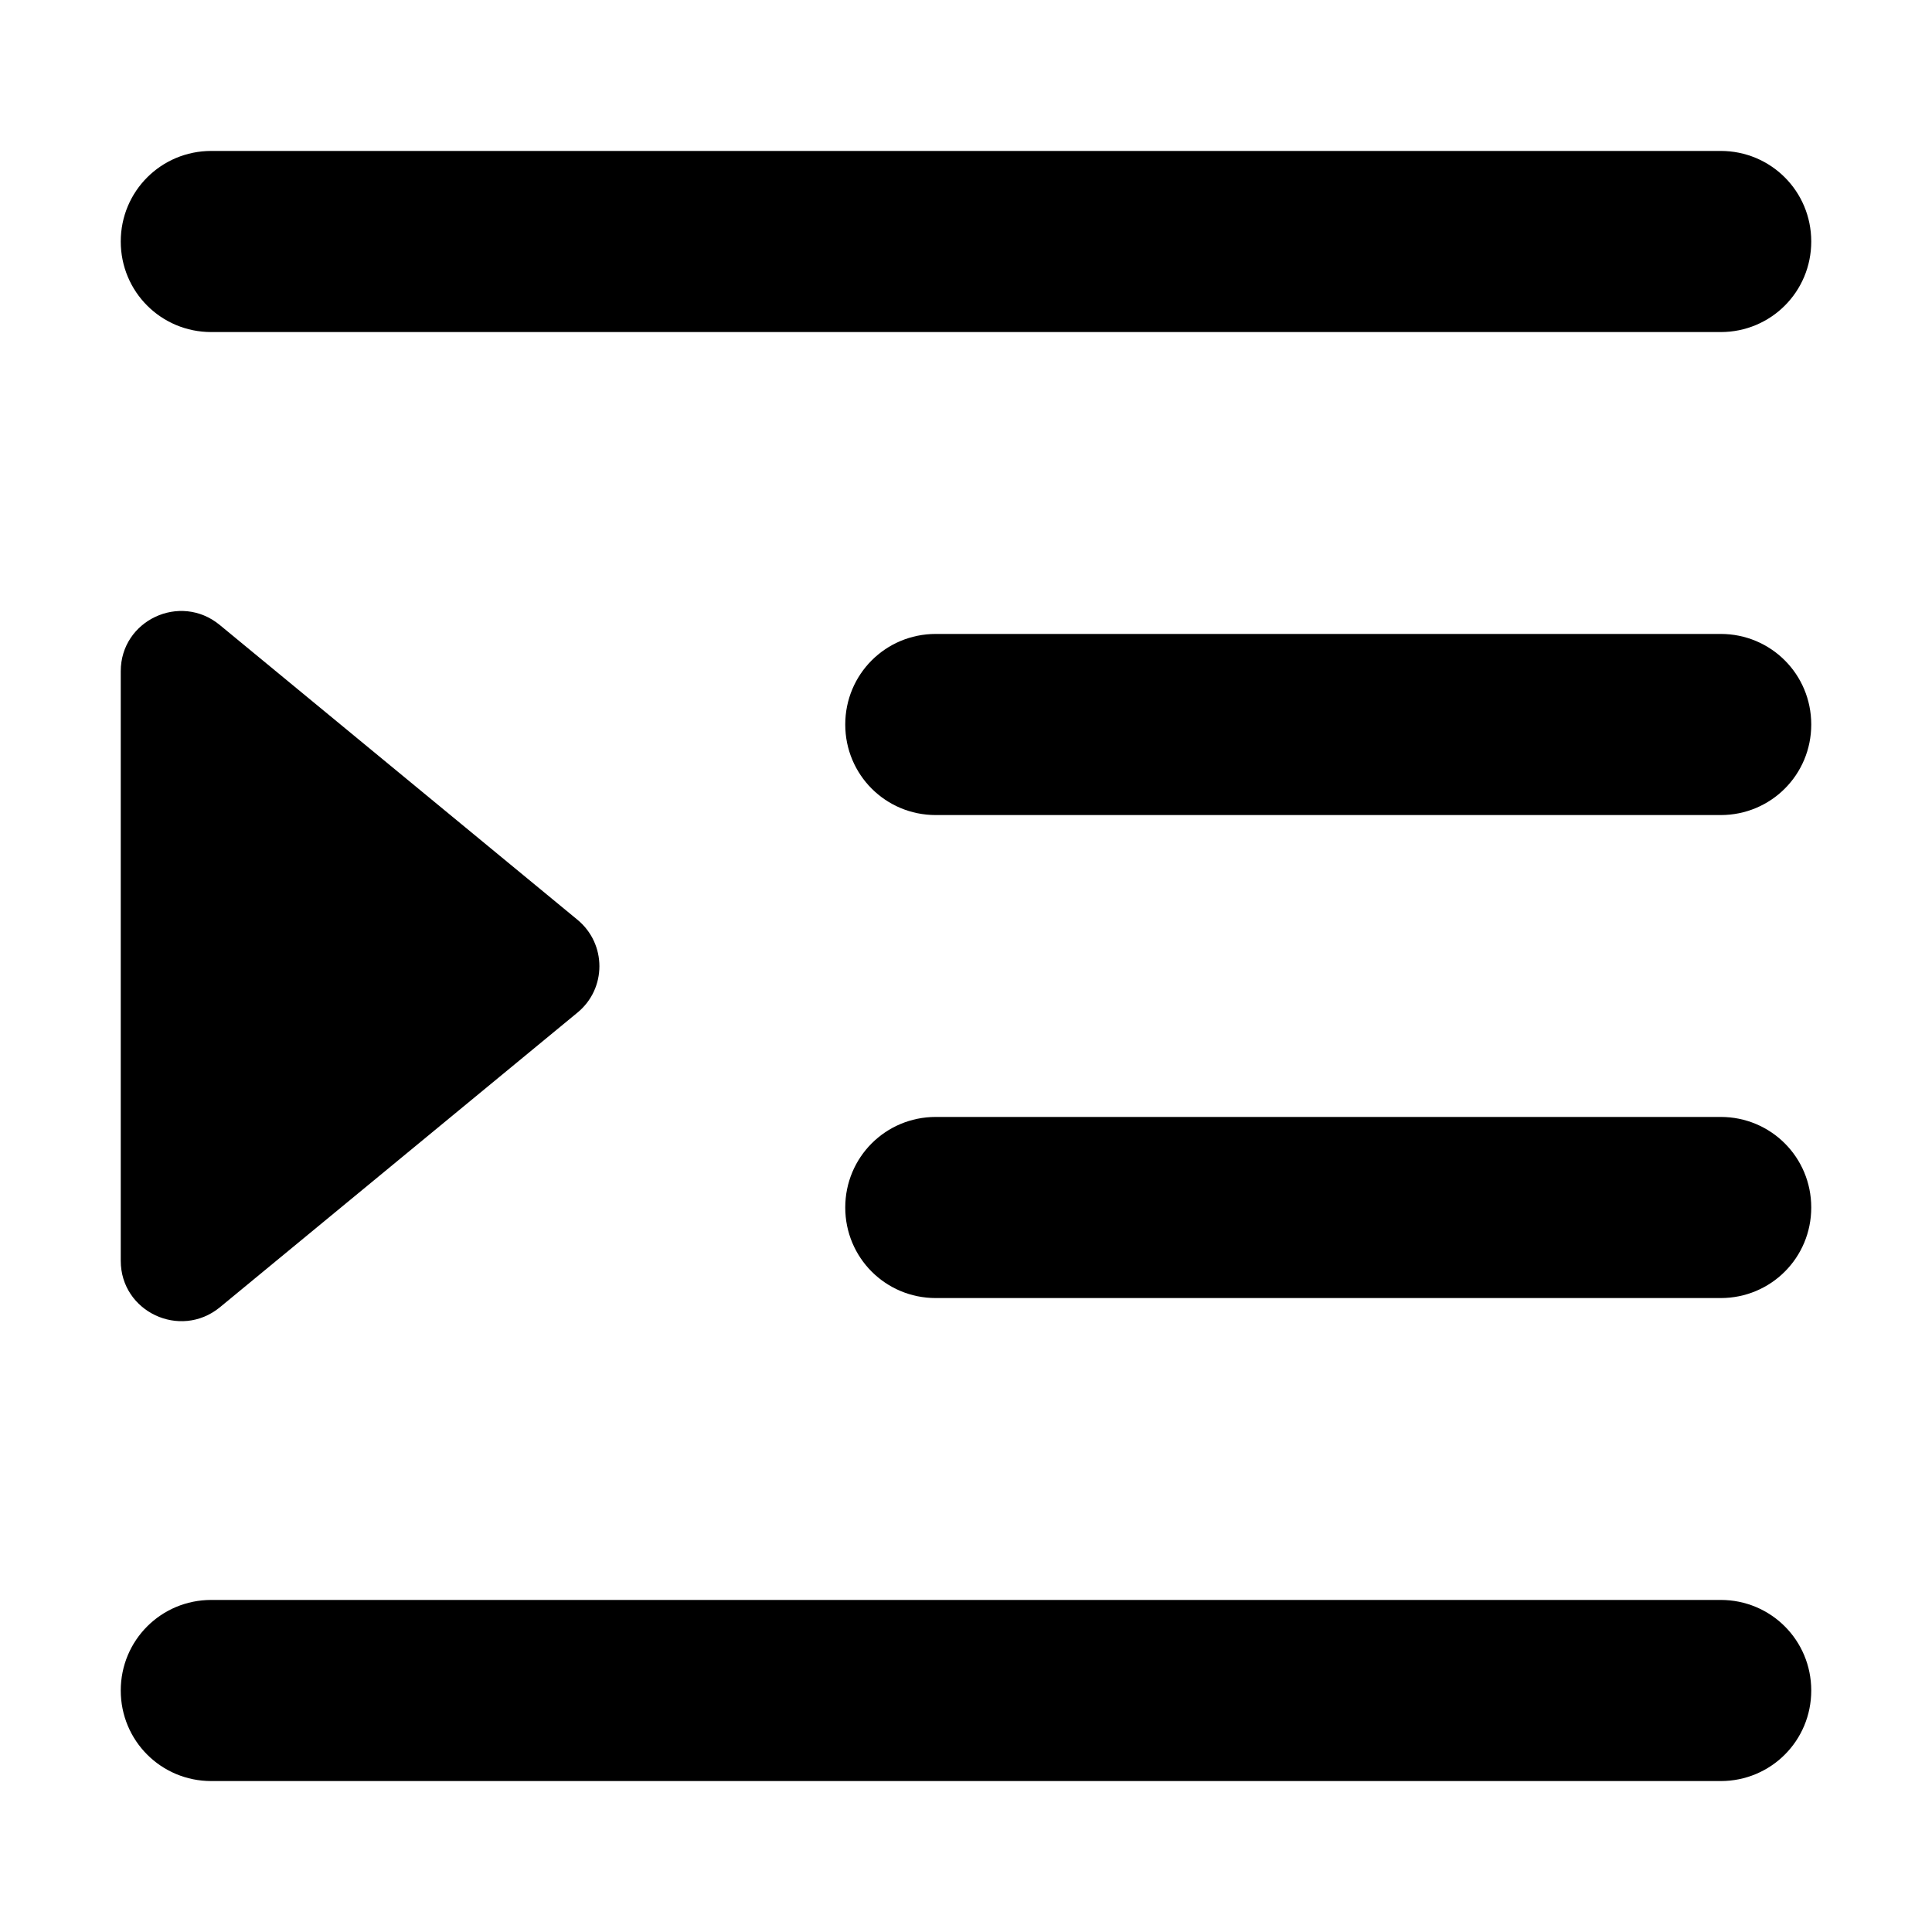
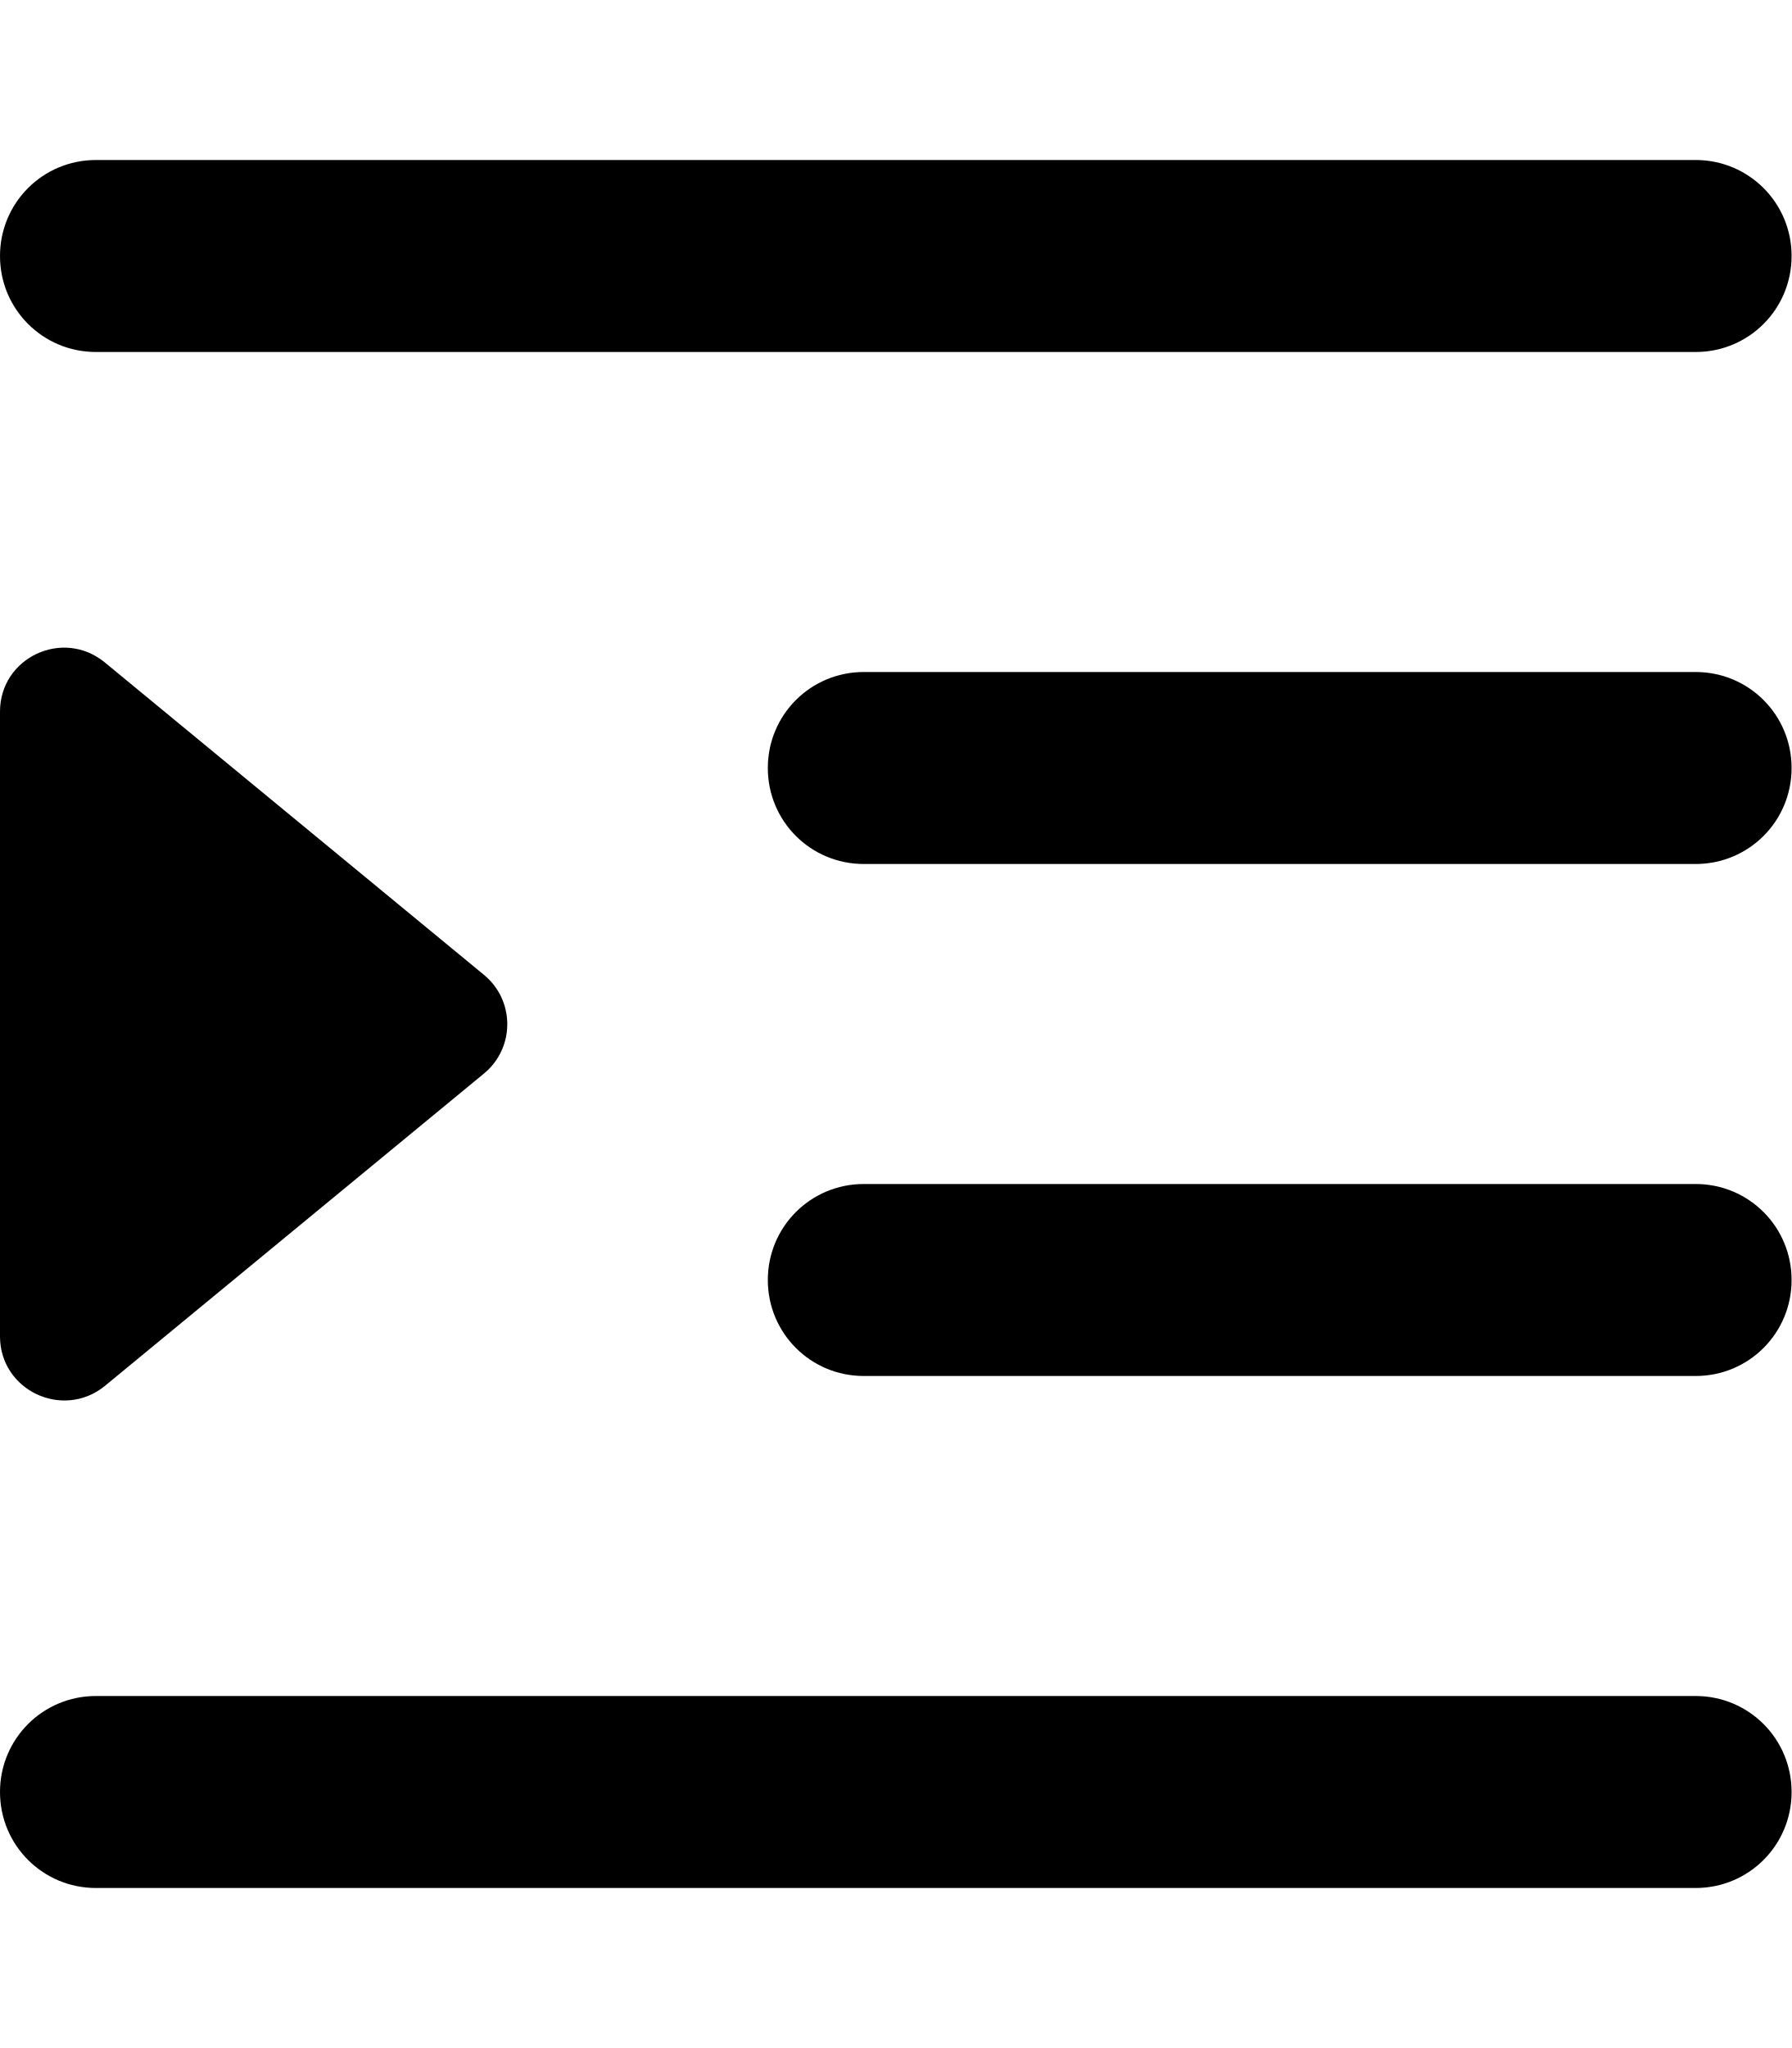
- <svg xmlns="http://www.w3.org/2000/svg" viewBox="0 0 16 16">
-   <path d="M1 2C1 2.416 1.334 2.75 1.75 2.75H14.25C14.666 2.75 15 2.416 15 2C15 1.584 14.666 1.25 14.25 1.25H1.75C1.334 1.25 1 1.584 1 2ZM7 6C7 6.416 7.334 6.75 7.75 6.75H14.25C14.666 6.75 15 6.416 15 6C15 5.584 14.666 5.25 14.25 5.25H7.75C7.334 5.25 7 5.584 7 6ZM7.75 9.25C7.334 9.25 7 9.584 7 10C7 10.416 7.334 10.75 7.75 10.75H14.25C14.666 10.75 15 10.416 15 10C15 9.584 14.666 9.25 14.25 9.25H7.75ZM1 14C1 14.416 1.334 14.75 1.75 14.75H14.25C14.666 14.75 15 14.416 15 14C15 13.584 14.666 13.25 14.25 13.25H1.75C1.334 13.25 1 13.584 1 14ZM4.781 8.387C5.025 8.188 5.025 7.816 4.781 7.616L1.819 5.175C1.491 4.906 1 5.138 1 5.559V10.441C1 10.863 1.491 11.094 1.819 10.828L4.781 8.387Z" />
+ <svg xmlns="http://www.w3.org/2000/svg" viewBox="0 0 448 512">
+   <path d="M0 64C0 77.3 10.7 88 24 88H424c13.3 0 24-10.7 24-24s-10.7-24-24-24H24C10.7 40 0 50.7 0 64zM192 192c0 13.3 10.7 24 24 24H424c13.3 0 24-10.7 24-24s-10.7-24-24-24H216c-13.3 0-24 10.7-24 24zm24 104c-13.3 0-24 10.7-24 24s10.7 24 24 24H424c13.3 0 24-10.7 24-24s-10.7-24-24-24H216zM0 448c0 13.3 10.7 24 24 24H424c13.3 0 24-10.7 24-24s-10.7-24-24-24H24c-13.3 0-24 10.7-24 24zM121 268.4c7.8-6.4 7.8-18.3 0-24.7L26.2 165.6C15.7 157 0 164.4 0 177.9V334.1c0 13.5 15.7 20.9 26.2 12.4L121 268.4z" />
</svg>
